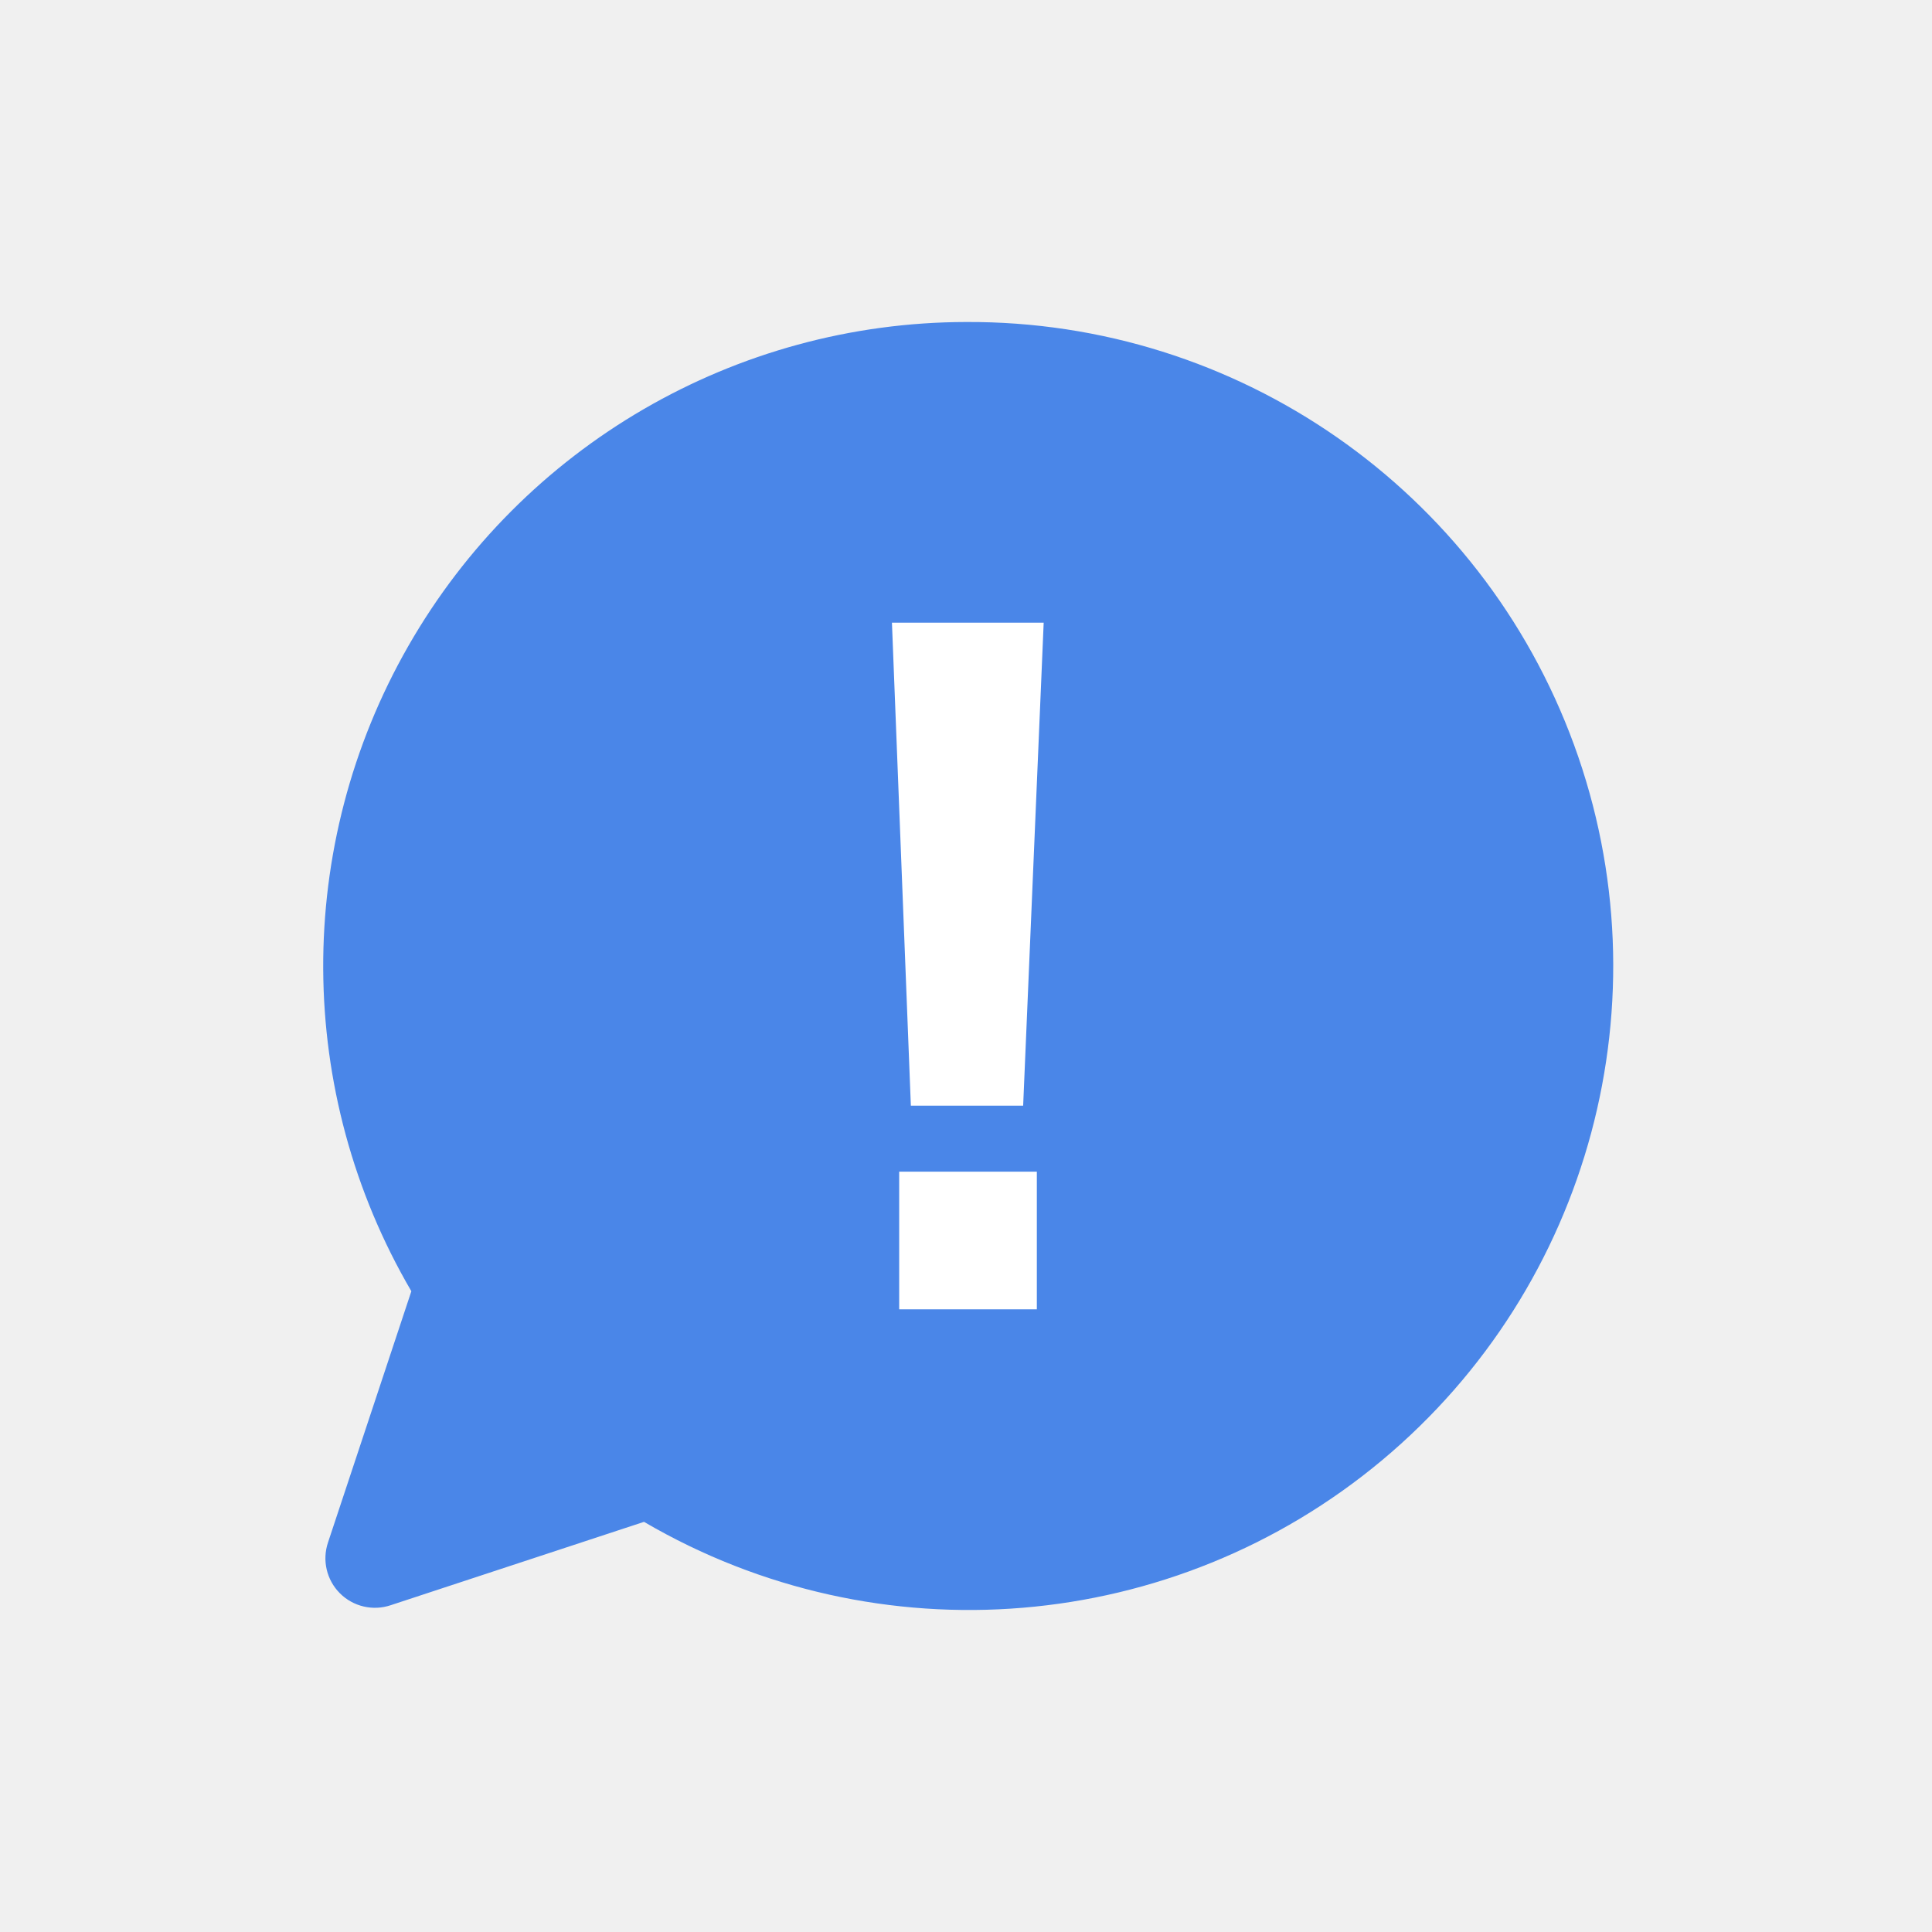
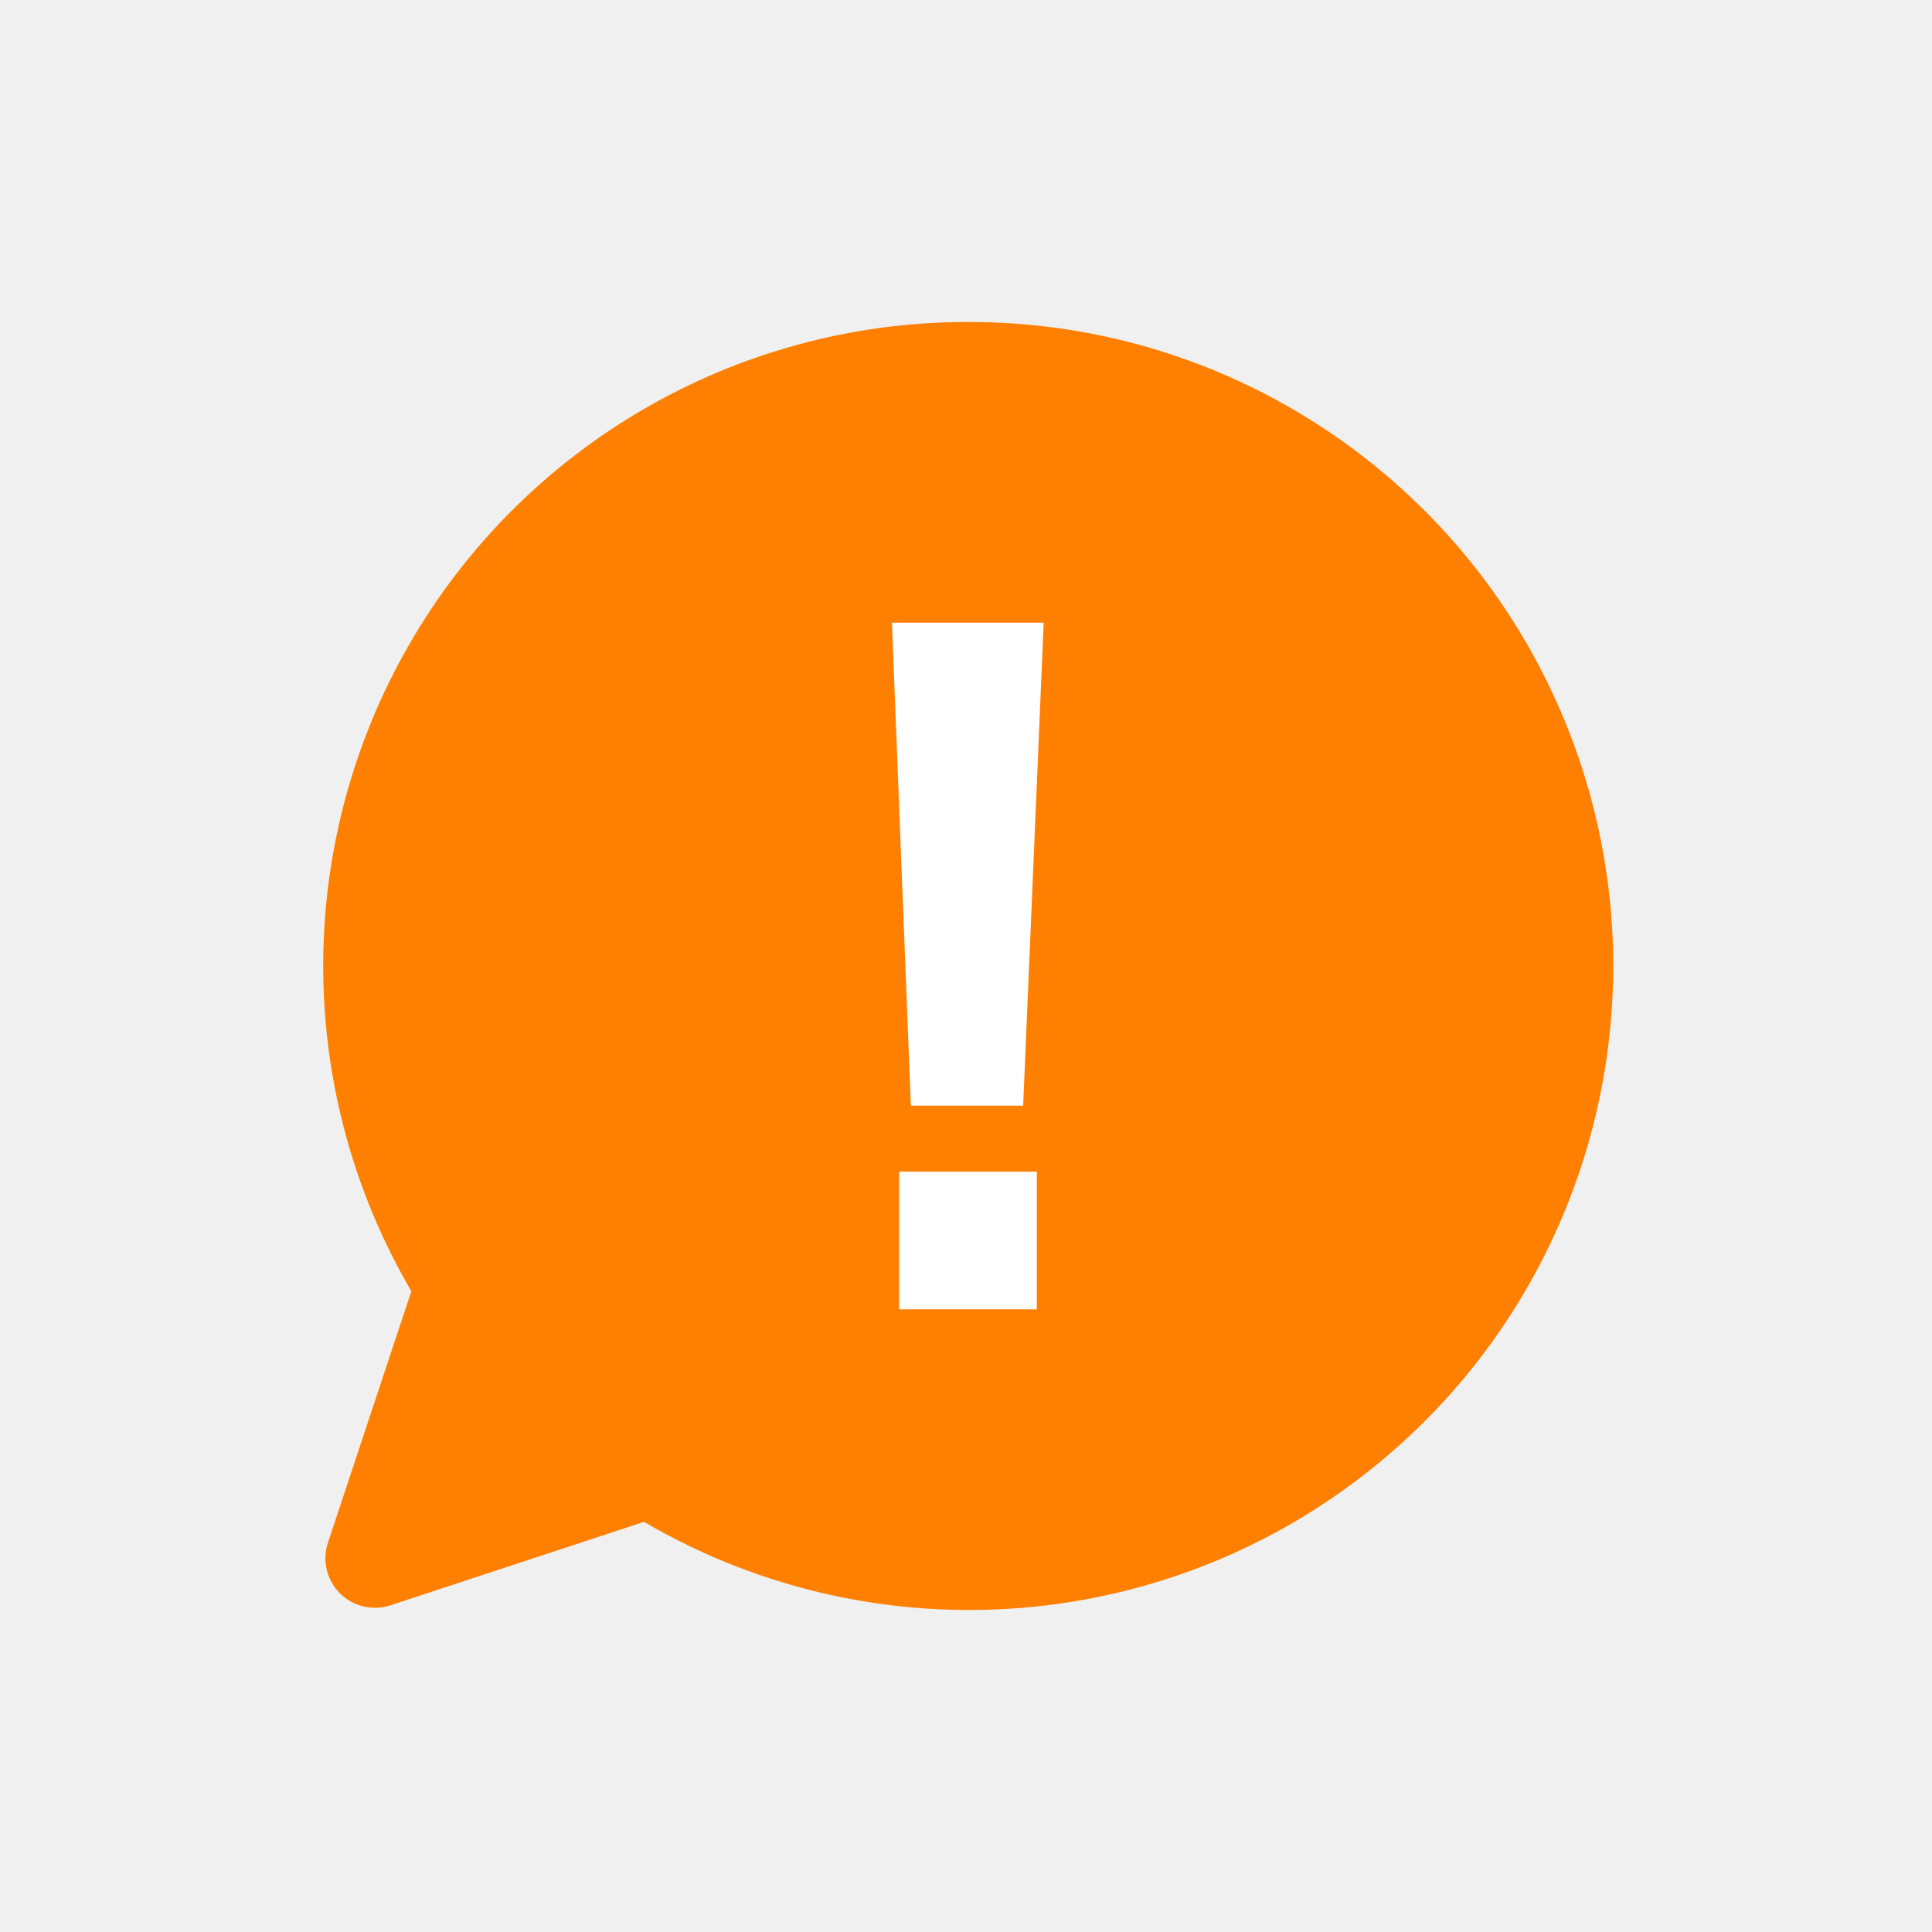
<svg xmlns="http://www.w3.org/2000/svg" id="FLAECHE_Icon_gelb" data-name="FLAECHE Icon_gelb" viewBox="0 0 48 48">
  <defs>
-     <style>.cls-1{fill:#4a86e8;}.cls-2{fill:#fff;}</style>
+     <style>.cls-1{fill:#ff7f00;}.cls-2{fill:#fff;}</style>
  </defs>
  <path class="cls-1" d="M24,8A16,16,0,0,0,10.22,32.08L8.15,38.32a1.23,1.23,0,0,0,1.56,1.56L16,37.81A16,16,0,1,0,24,8Z" />
  <path class="cls-2" d="M22.16,15.47h3.77l-.51,12H22.63Zm.18,13.64h3.42v3.42H22.34Z" />
</svg>
